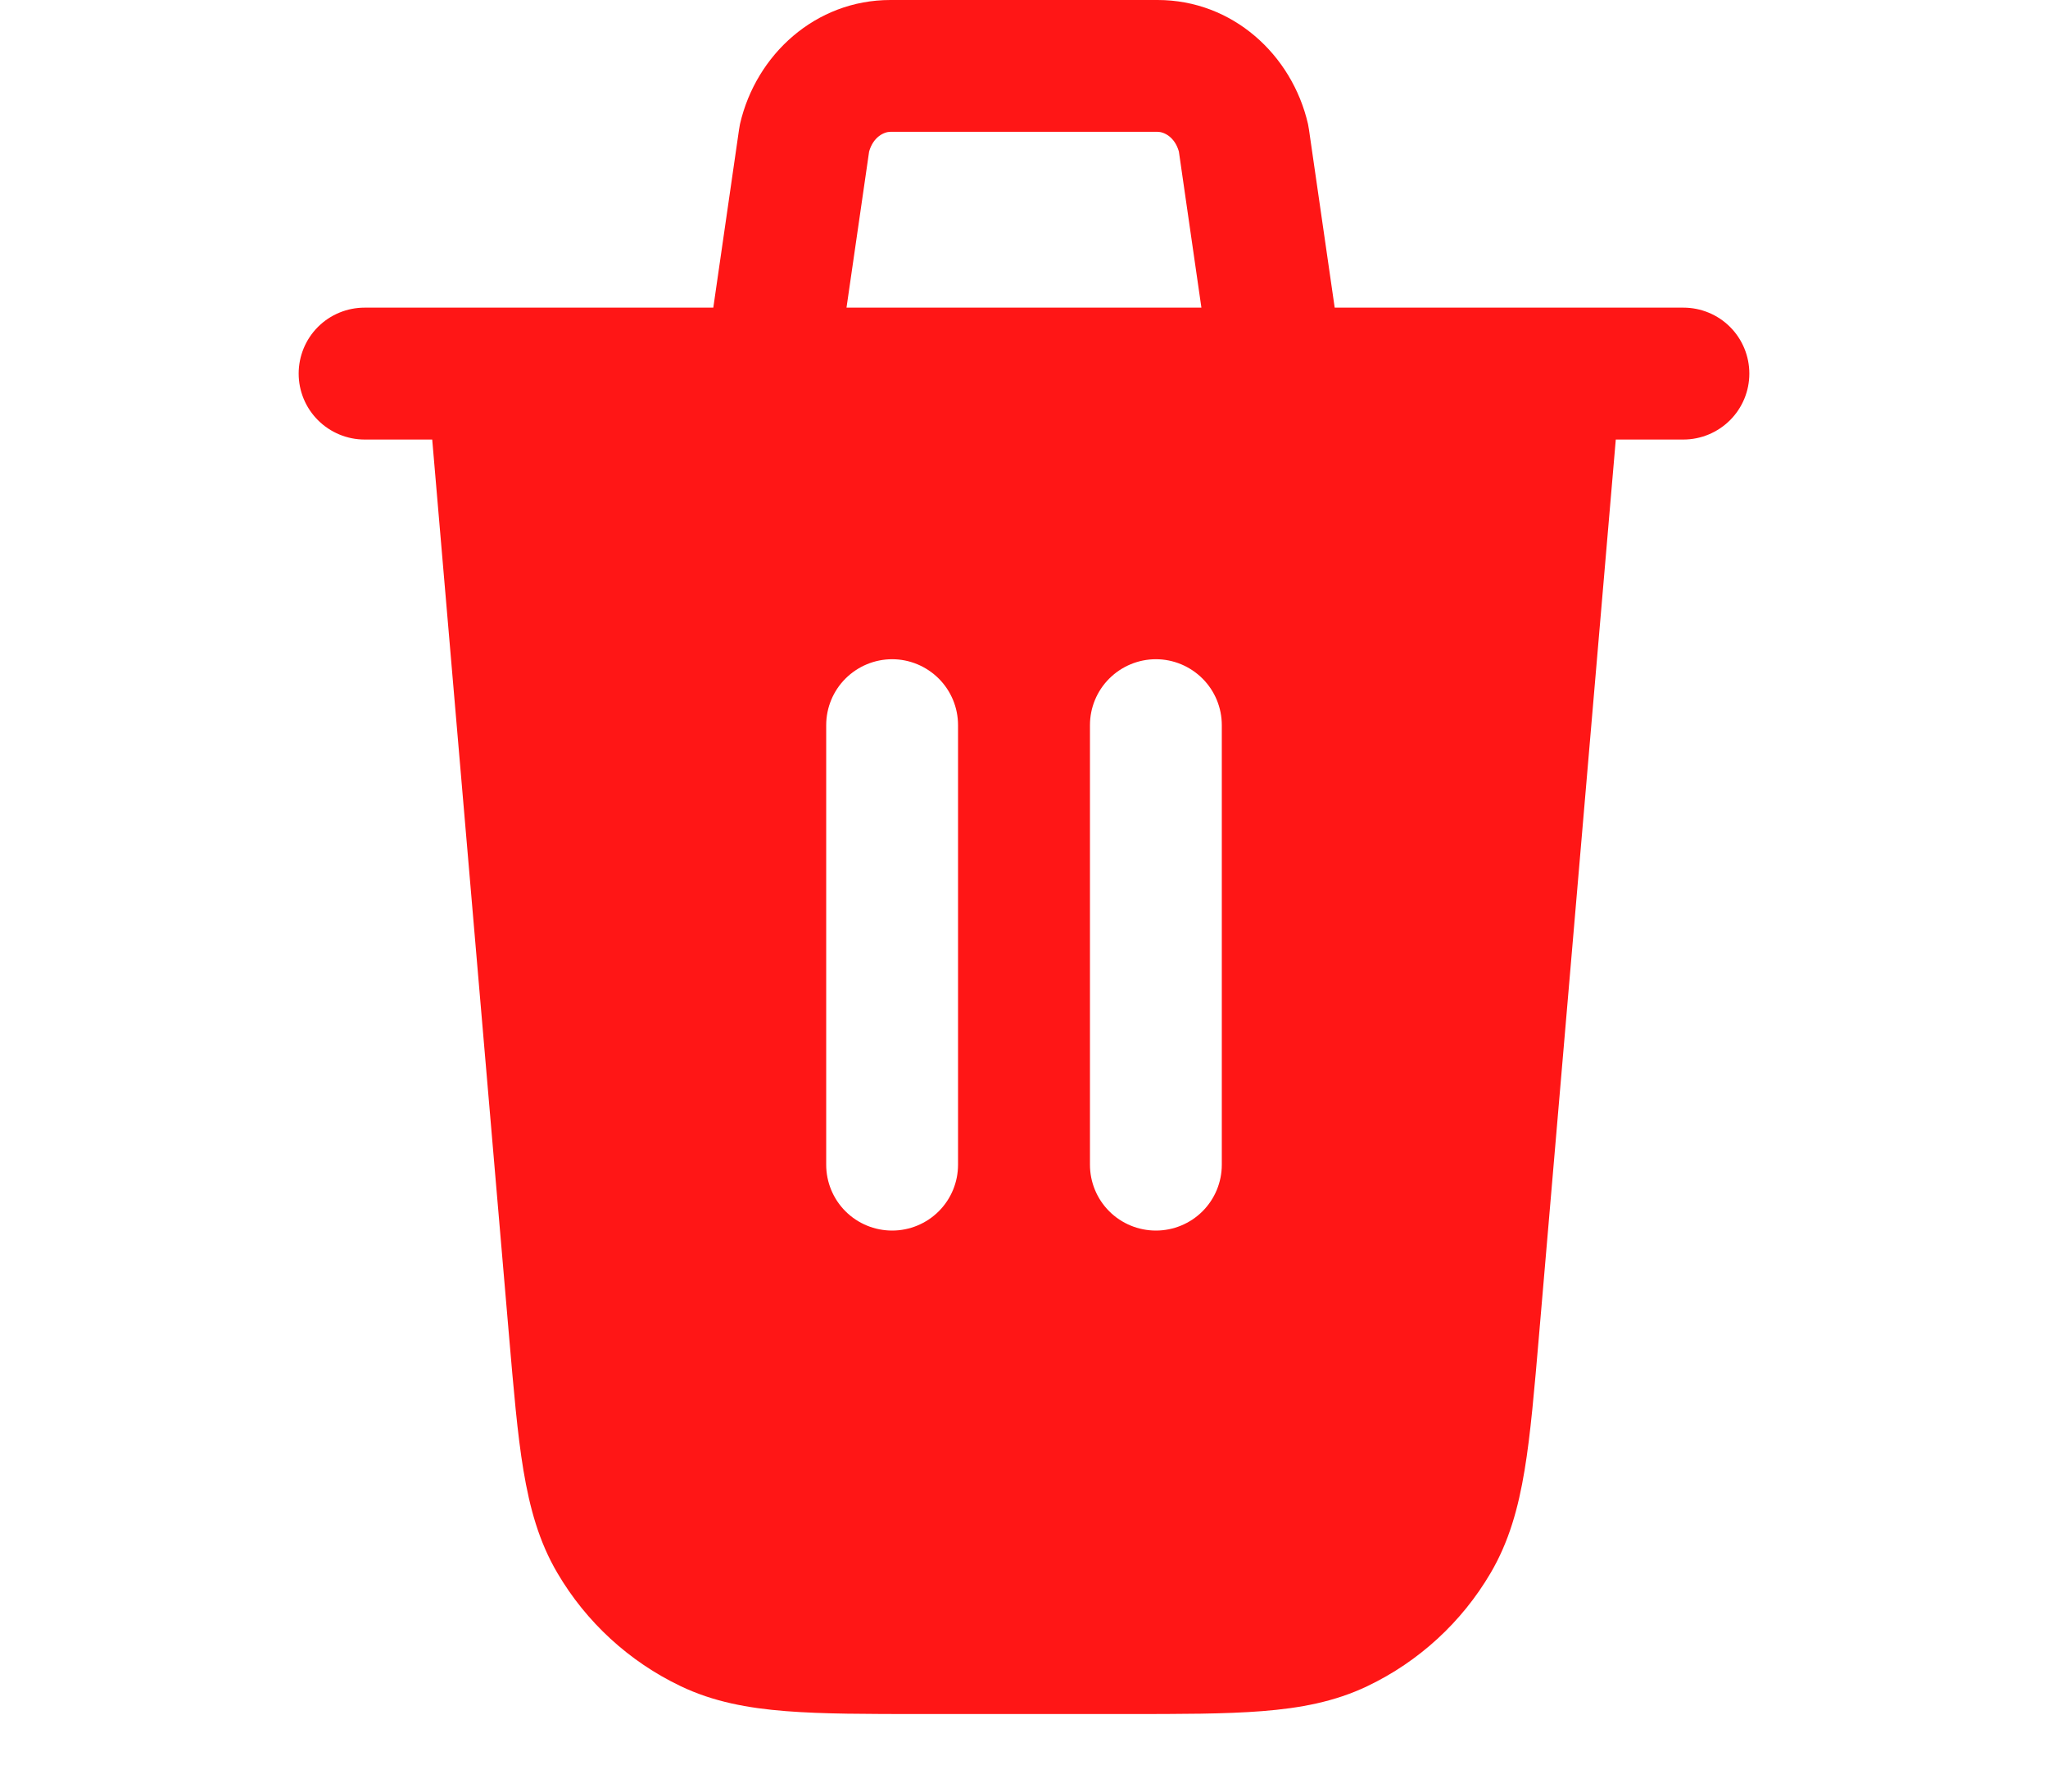
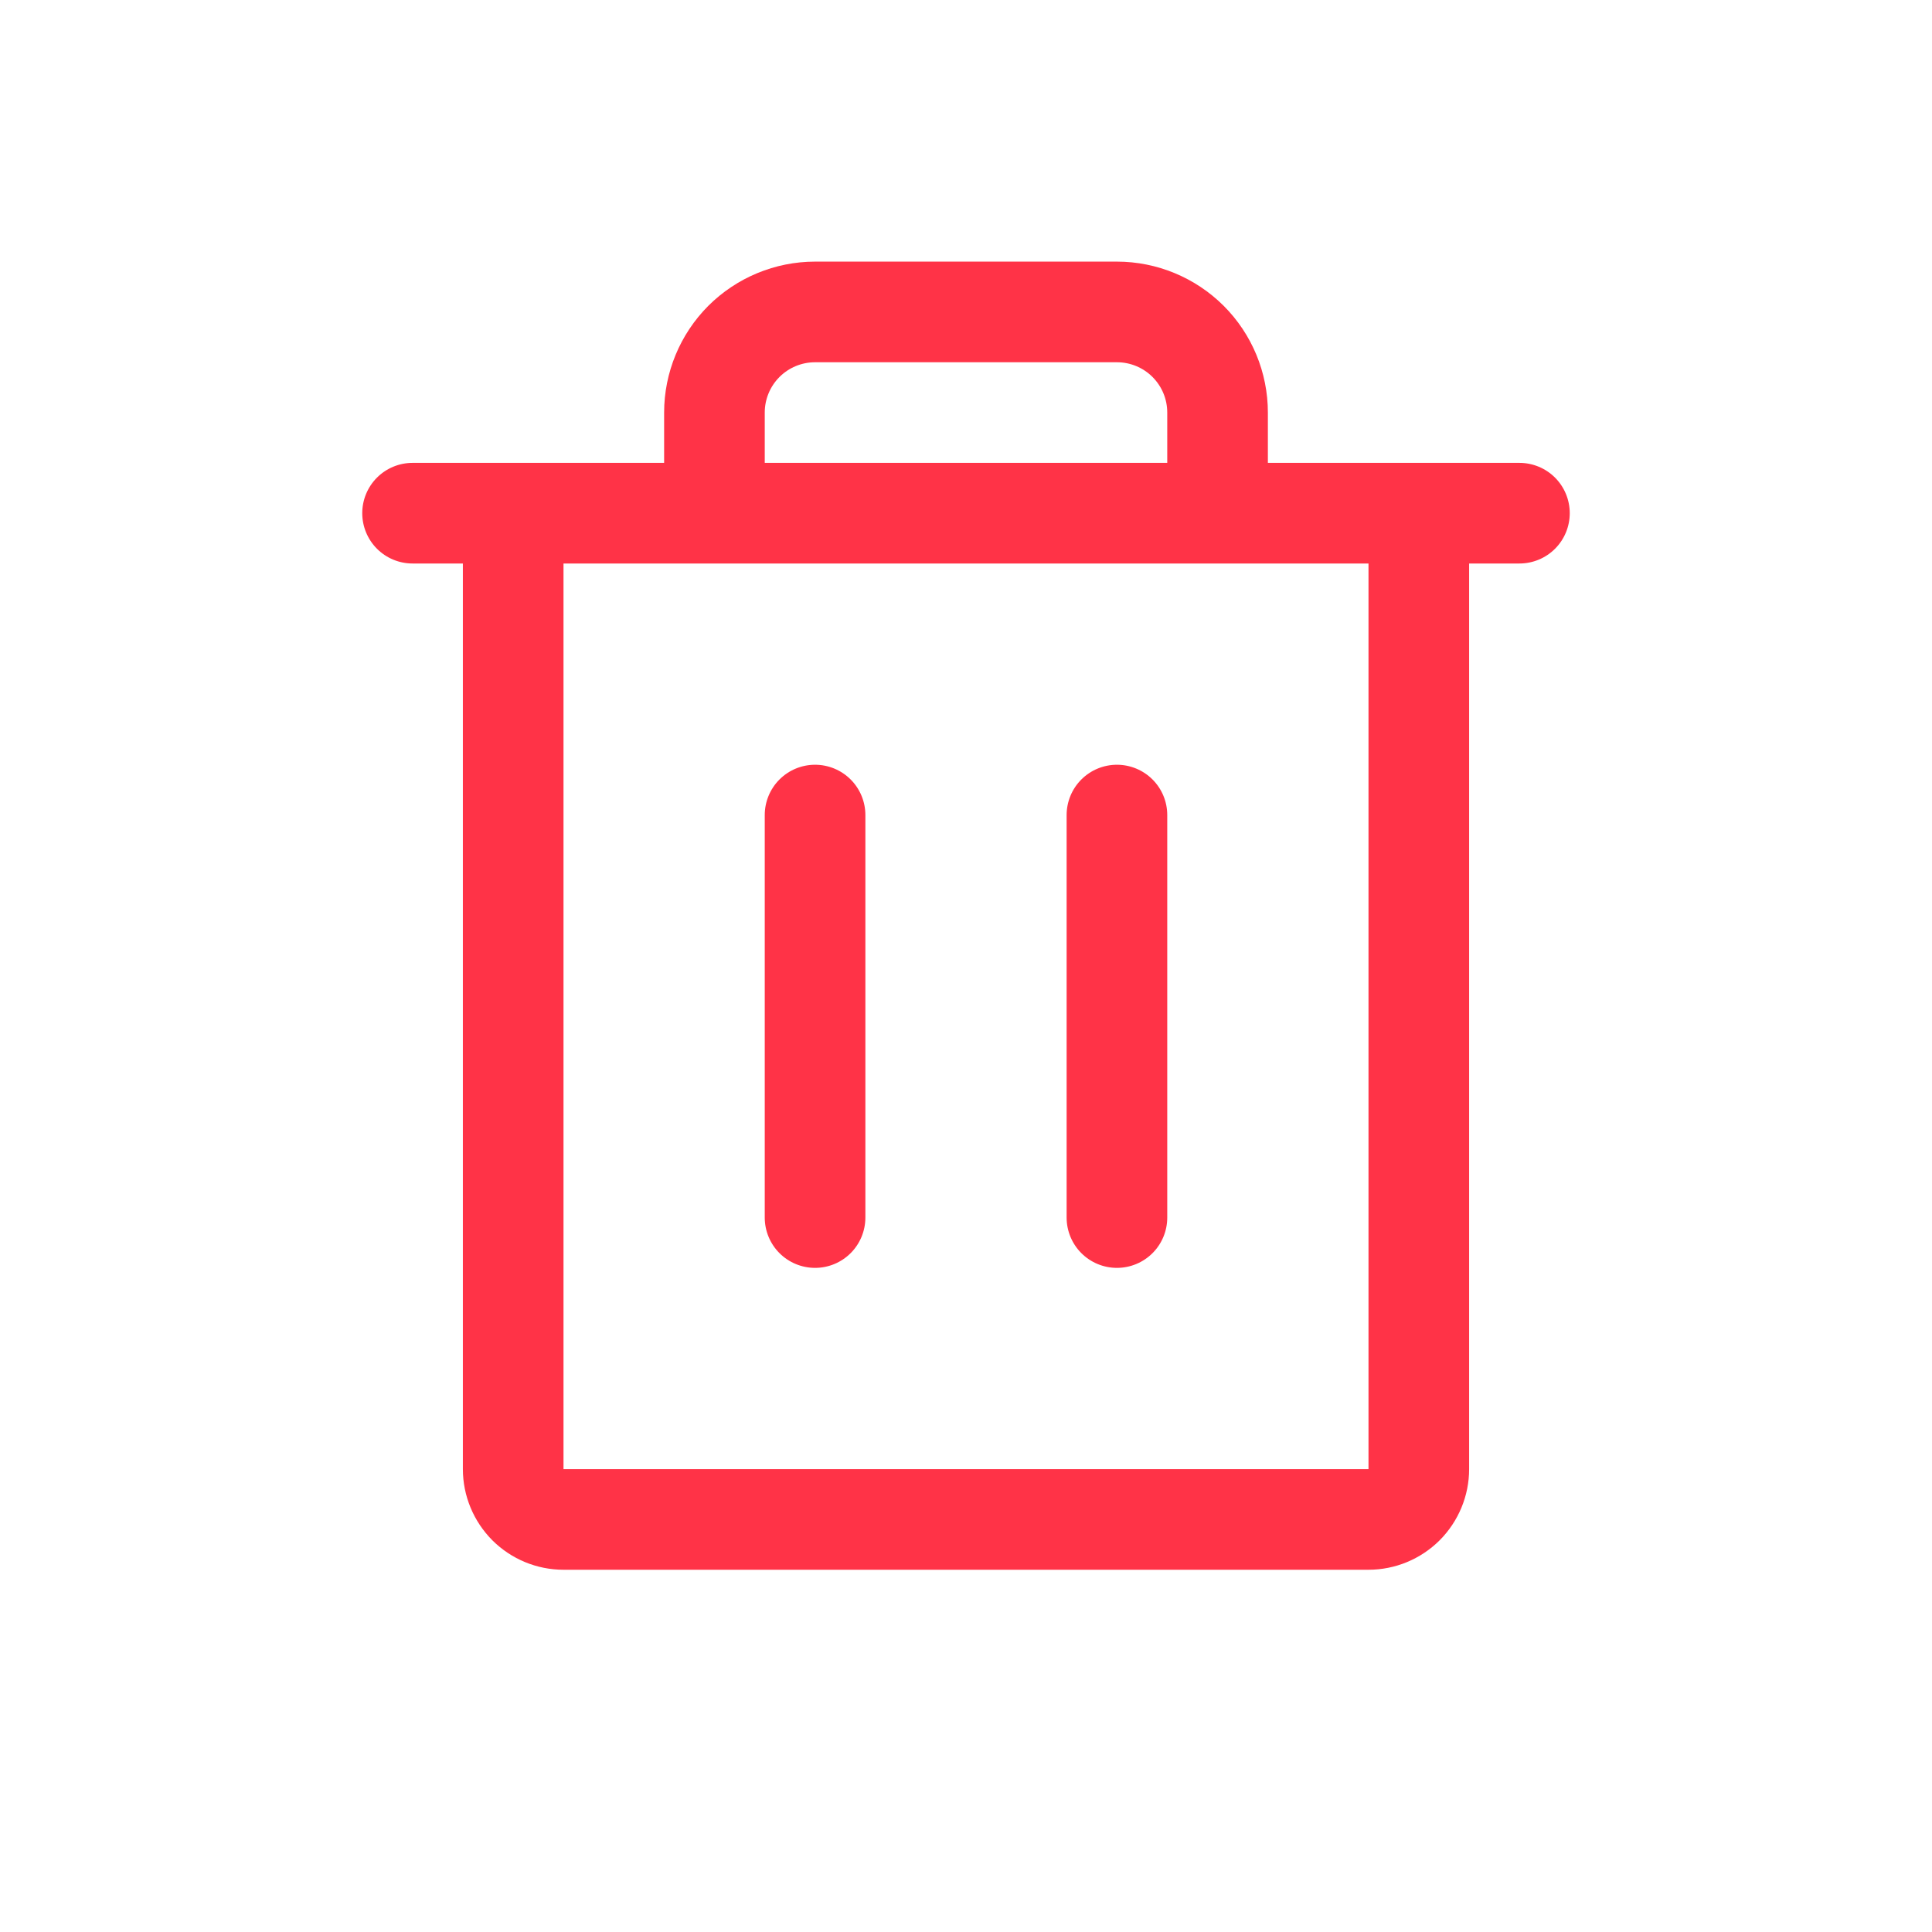
- <svg xmlns="http://www.w3.org/2000/svg" width="24" height="21" viewBox="-3.5 0 24 21" fill="none">
-   <path d="M11.839 1.516L12.141 3.606H16.227C16.432 3.606 16.629 3.687 16.774 3.832C16.919 3.977 17 4.174 17 4.379C17 4.584 16.919 4.78 16.774 4.925C16.629 5.07 16.432 5.152 16.227 5.152H15.435L14.536 15.645C14.481 16.284 14.437 16.809 14.366 17.234C14.293 17.676 14.183 18.072 13.968 18.438C13.63 19.014 13.127 19.476 12.524 19.764C12.141 19.947 11.737 20.022 11.29 20.057C10.86 20.091 10.334 20.091 9.693 20.091H7.307C6.666 20.091 6.14 20.091 5.71 20.057C5.263 20.022 4.859 19.947 4.476 19.764C3.873 19.476 3.37 19.014 3.032 18.438C2.816 18.072 2.708 17.676 2.634 17.234C2.563 16.808 2.519 16.284 2.464 15.645L1.565 5.152H0.773C0.568 5.152 0.371 5.07 0.226 4.925C0.081 4.78 0 4.584 0 4.379C0 4.174 0.081 3.977 0.226 3.832C0.371 3.687 0.568 3.606 0.773 3.606H4.859L5.161 1.516L5.172 1.453C5.36 0.639 6.058 0 6.934 0H10.066C10.942 0 11.64 0.639 11.828 1.453L11.839 1.516ZM6.42 3.606H10.579L10.315 1.776C10.266 1.604 10.14 1.545 10.065 1.545H6.935C6.86 1.545 6.734 1.604 6.685 1.776L6.42 3.606ZM7.727 8.5C7.727 8.295 7.646 8.099 7.501 7.954C7.356 7.809 7.159 7.727 6.955 7.727C6.75 7.727 6.553 7.809 6.408 7.954C6.263 8.099 6.182 8.295 6.182 8.5V13.652C6.182 13.857 6.263 14.053 6.408 14.198C6.553 14.343 6.75 14.424 6.955 14.424C7.159 14.424 7.356 14.343 7.501 14.198C7.646 14.053 7.727 13.857 7.727 13.652V8.5ZM10.818 8.5C10.818 8.295 10.737 8.099 10.592 7.954C10.447 7.809 10.25 7.727 10.046 7.727C9.841 7.727 9.644 7.809 9.499 7.954C9.354 8.099 9.273 8.295 9.273 8.5V13.652C9.273 13.857 9.354 14.053 9.499 14.198C9.644 14.343 9.841 14.424 10.046 14.424C10.25 14.424 10.447 14.343 10.592 14.198C10.737 14.053 10.818 13.857 10.818 13.652V8.5Z" fill="#FF1616" />
+ <svg xmlns="http://www.w3.org/2000/svg" width="24" height="24" viewBox="-2 -2 24 24" fill="none">
+   <path d="M16.875 3.75H13.75V3.125C13.75 2.628 13.553 2.151 13.201 1.799C12.849 1.448 12.372 1.25 11.875 1.25H8.125C7.628 1.25 7.151 1.448 6.799 1.799C6.448 2.151 6.25 2.628 6.25 3.125V3.75H3.125C2.959 3.75 2.8 3.816 2.683 3.933C2.566 4.05 2.5 4.209 2.5 4.375C2.5 4.541 2.566 4.7 2.683 4.817C2.8 4.934 2.959 5 3.125 5H3.75V16.25C3.75 16.581 3.882 16.899 4.116 17.134C4.351 17.368 4.668 17.5 5 17.5H15C15.332 17.5 15.649 17.368 15.884 17.134C16.118 16.899 16.25 16.581 16.25 16.25V5H16.875C17.041 5 17.2 4.934 17.317 4.817C17.434 4.7 17.5 4.541 17.5 4.375C17.5 4.209 17.434 4.05 17.317 3.933C17.2 3.816 17.041 3.75 16.875 3.75ZM7.5 3.125C7.5 2.959 7.566 2.8 7.683 2.683C7.8 2.566 7.959 2.5 8.125 2.5H11.875C12.041 2.5 12.2 2.566 12.317 2.683C12.434 2.8 12.5 2.959 12.5 3.125V3.75H7.5V3.125ZM15 16.25H5V5H15V16.25ZM8.75 8.125V13.125C8.75 13.291 8.684 13.45 8.567 13.567C8.45 13.684 8.291 13.75 8.125 13.75C7.959 13.75 7.8 13.684 7.683 13.567C7.566 13.45 7.5 13.291 7.5 13.125V8.125C7.5 7.959 7.566 7.8 7.683 7.683C7.8 7.566 7.959 7.5 8.125 7.5C8.291 7.5 8.45 7.566 8.567 7.683C8.684 7.8 8.75 7.959 8.75 8.125ZM12.5 8.125V13.125C12.5 13.291 12.434 13.45 12.317 13.567C12.2 13.684 12.041 13.75 11.875 13.75C11.709 13.75 11.55 13.684 11.433 13.567C11.316 13.45 11.25 13.291 11.25 13.125V8.125C11.25 7.959 11.316 7.8 11.433 7.683C11.55 7.566 11.709 7.5 11.875 7.5C12.041 7.5 12.2 7.566 12.317 7.683C12.434 7.8 12.5 7.959 12.5 8.125Z" fill="#FF3347" />
</svg>
